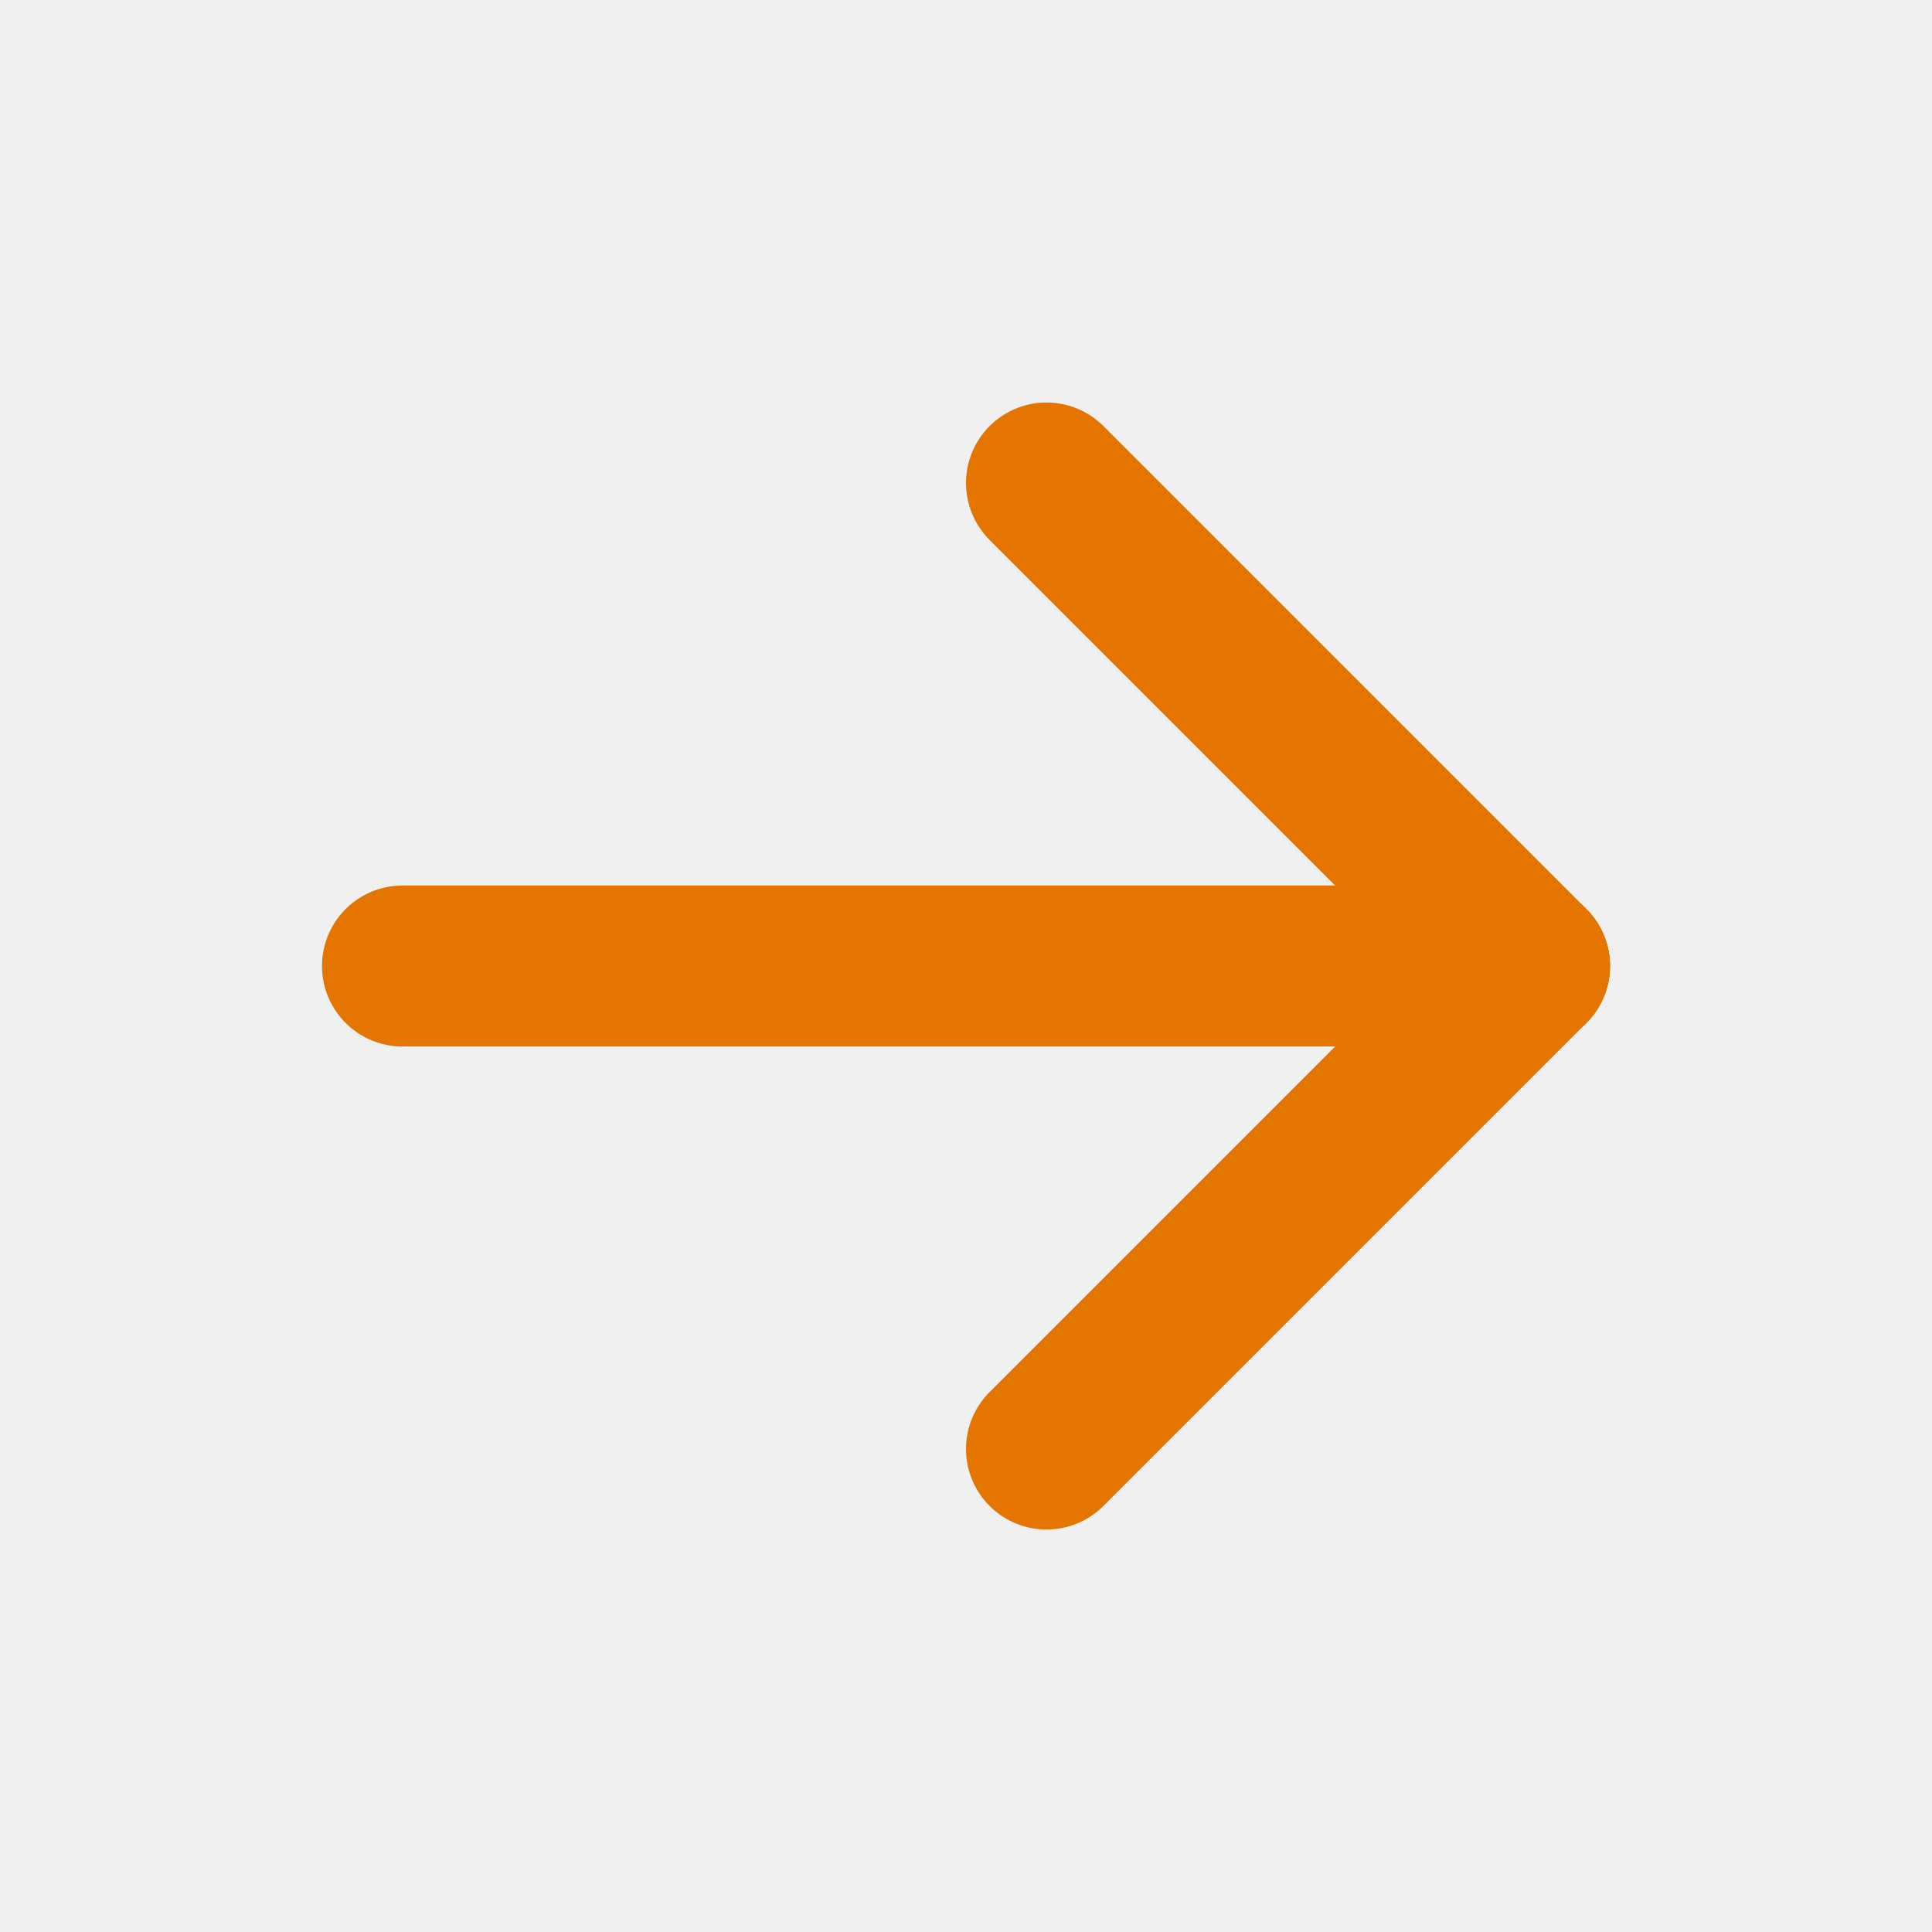
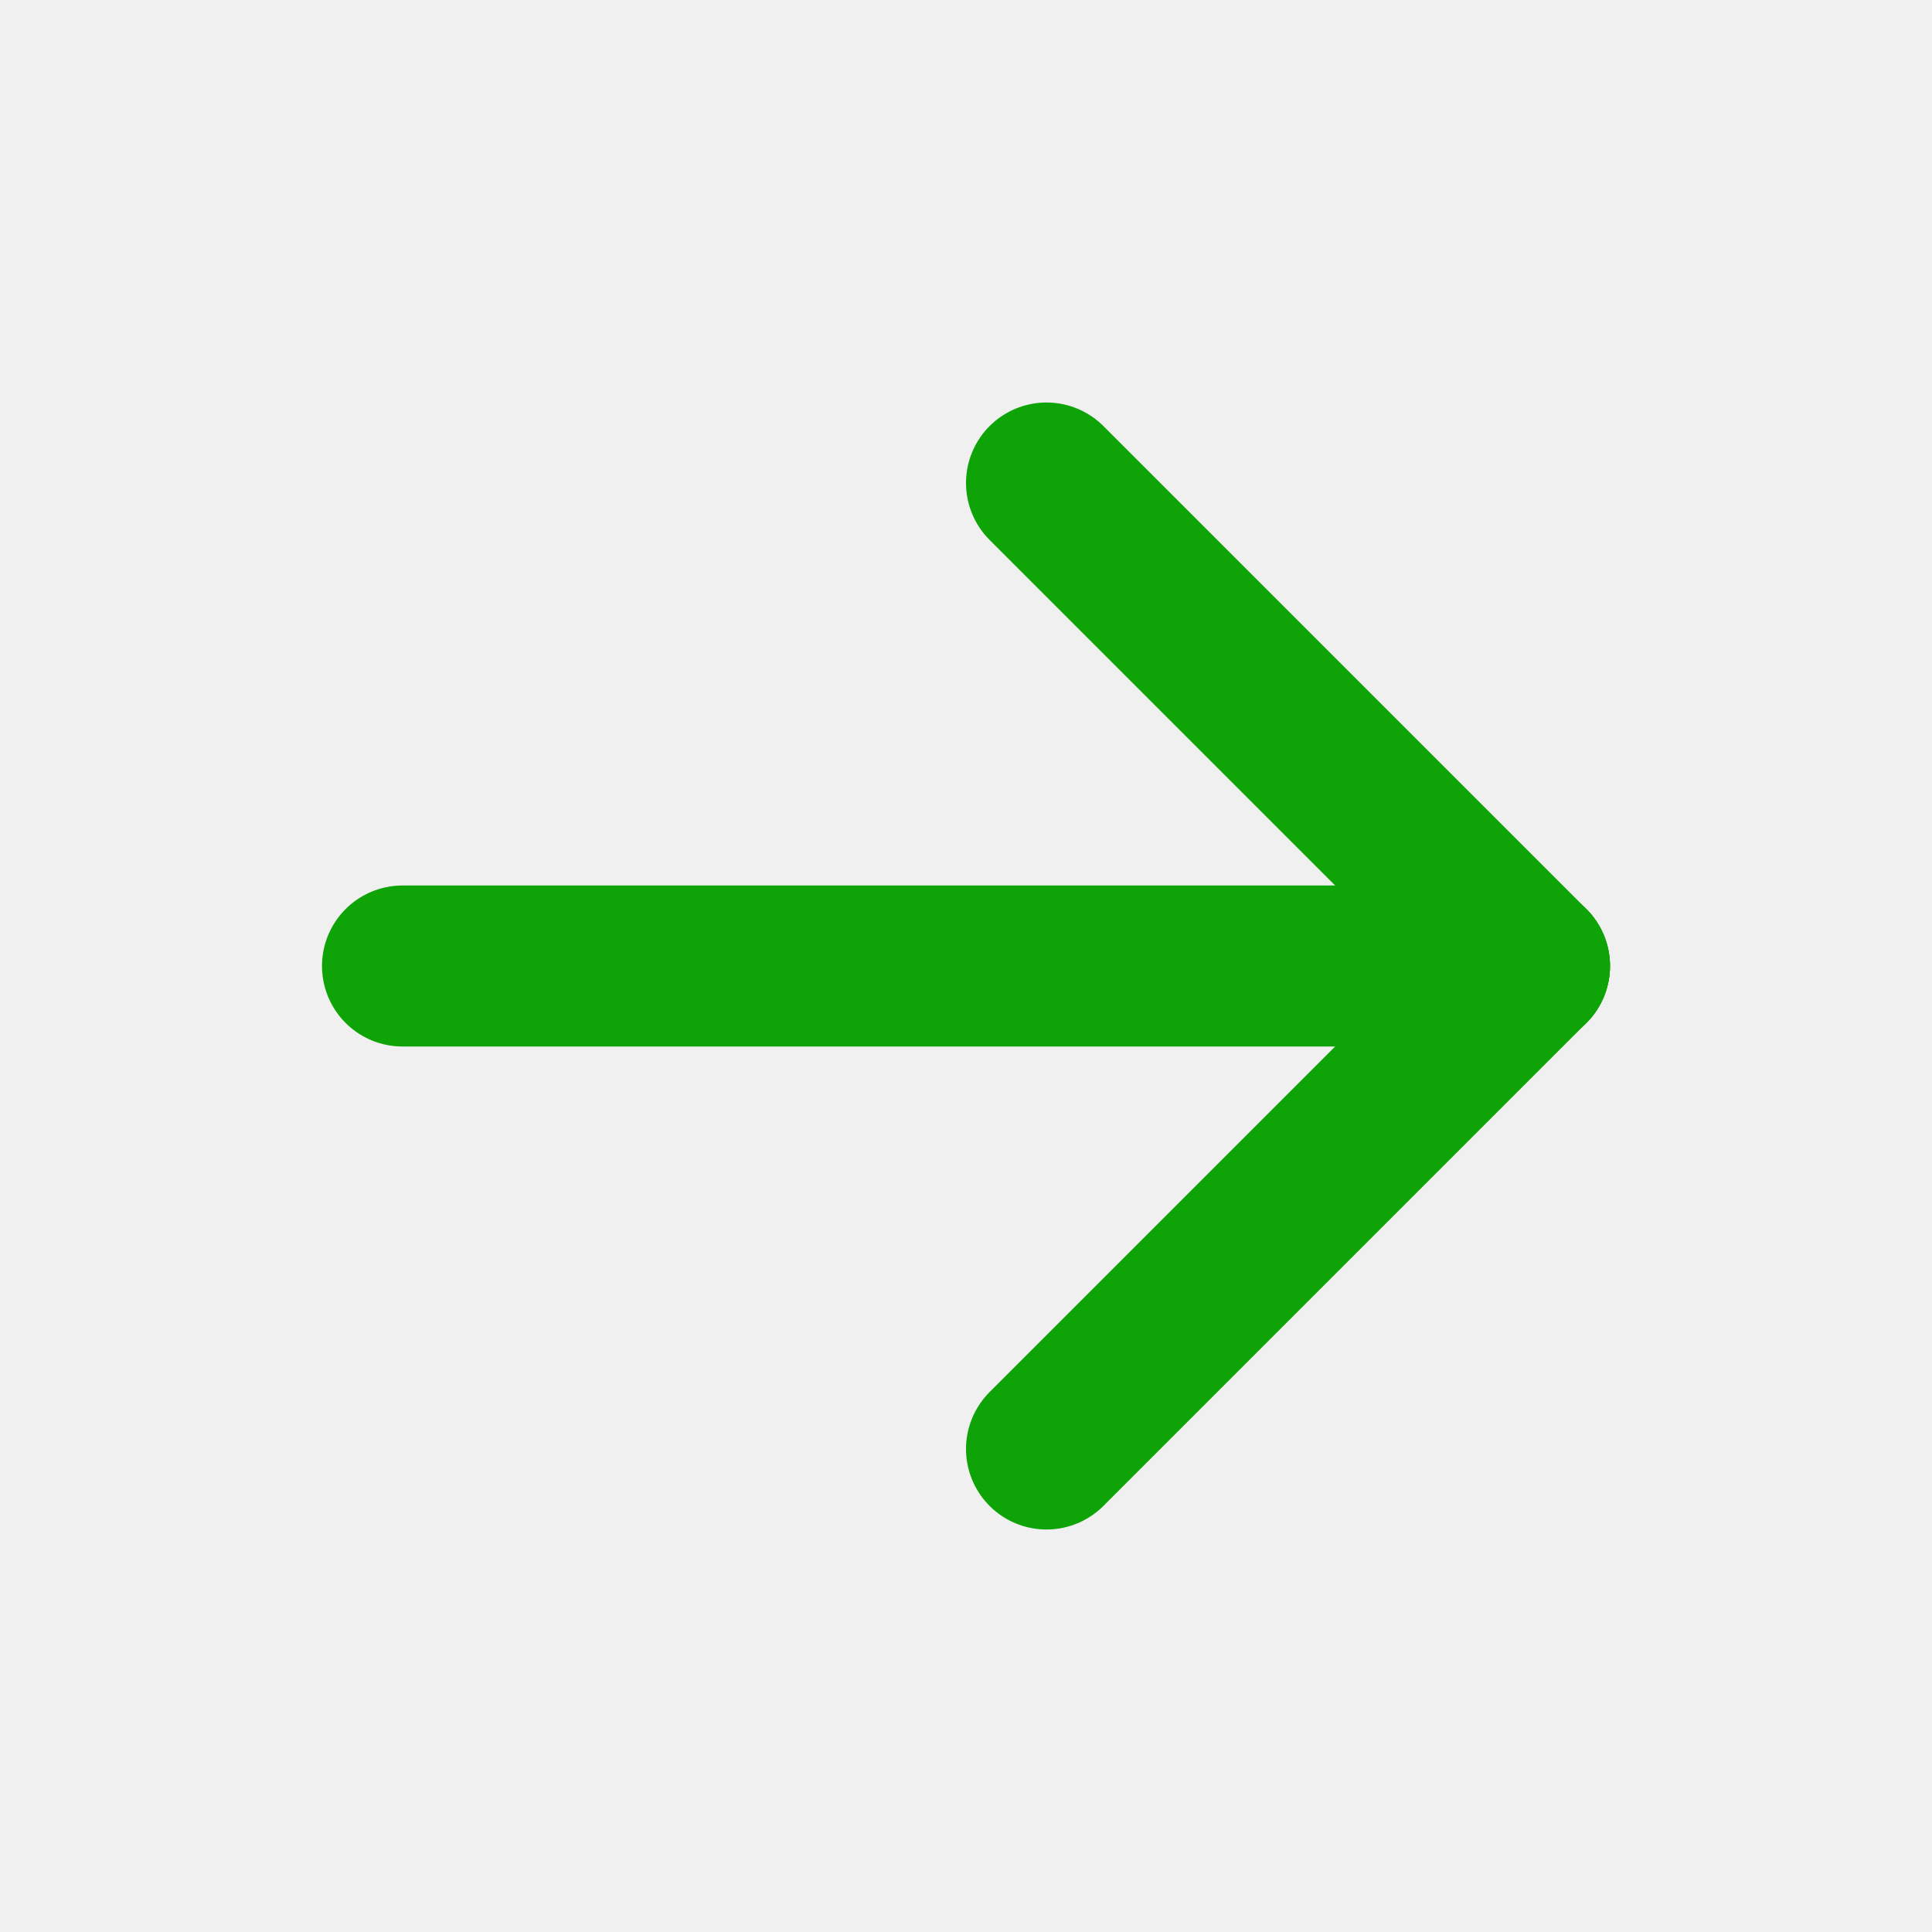
<svg xmlns="http://www.w3.org/2000/svg" width="24" height="24" viewBox="0 0 24 24" fill="none">
  <g clip-path="url(#clip0_308_4160)">
-     <path d="M5 12H19" stroke="#E37500" stroke-width="2" stroke-linecap="round" stroke-linejoin="round" />
-     <path d="M13 18L19 12" stroke="#E37500" stroke-width="2" stroke-linecap="round" stroke-linejoin="round" />
-     <path d="M13 6L19 12" stroke="#E37500" stroke-width="2" stroke-linecap="round" stroke-linejoin="round" />
+     <path d="M5 12H19" stroke="#0EA306" stroke-width="2" stroke-linecap="round" stroke-linejoin="round" />
+     <path d="M13 18L19 12" stroke="#0EA306" stroke-width="2" stroke-linecap="round" stroke-linejoin="round" />
+     <path d="M13 6L19 12" stroke="#0EA306" stroke-width="2" stroke-linecap="round" stroke-linejoin="round" />
  </g>
  <defs>
    <clipPath id="clip0_308_4160">
      <rect width="24" height="24" fill="white" />
    </clipPath>
  </defs>
</svg>
